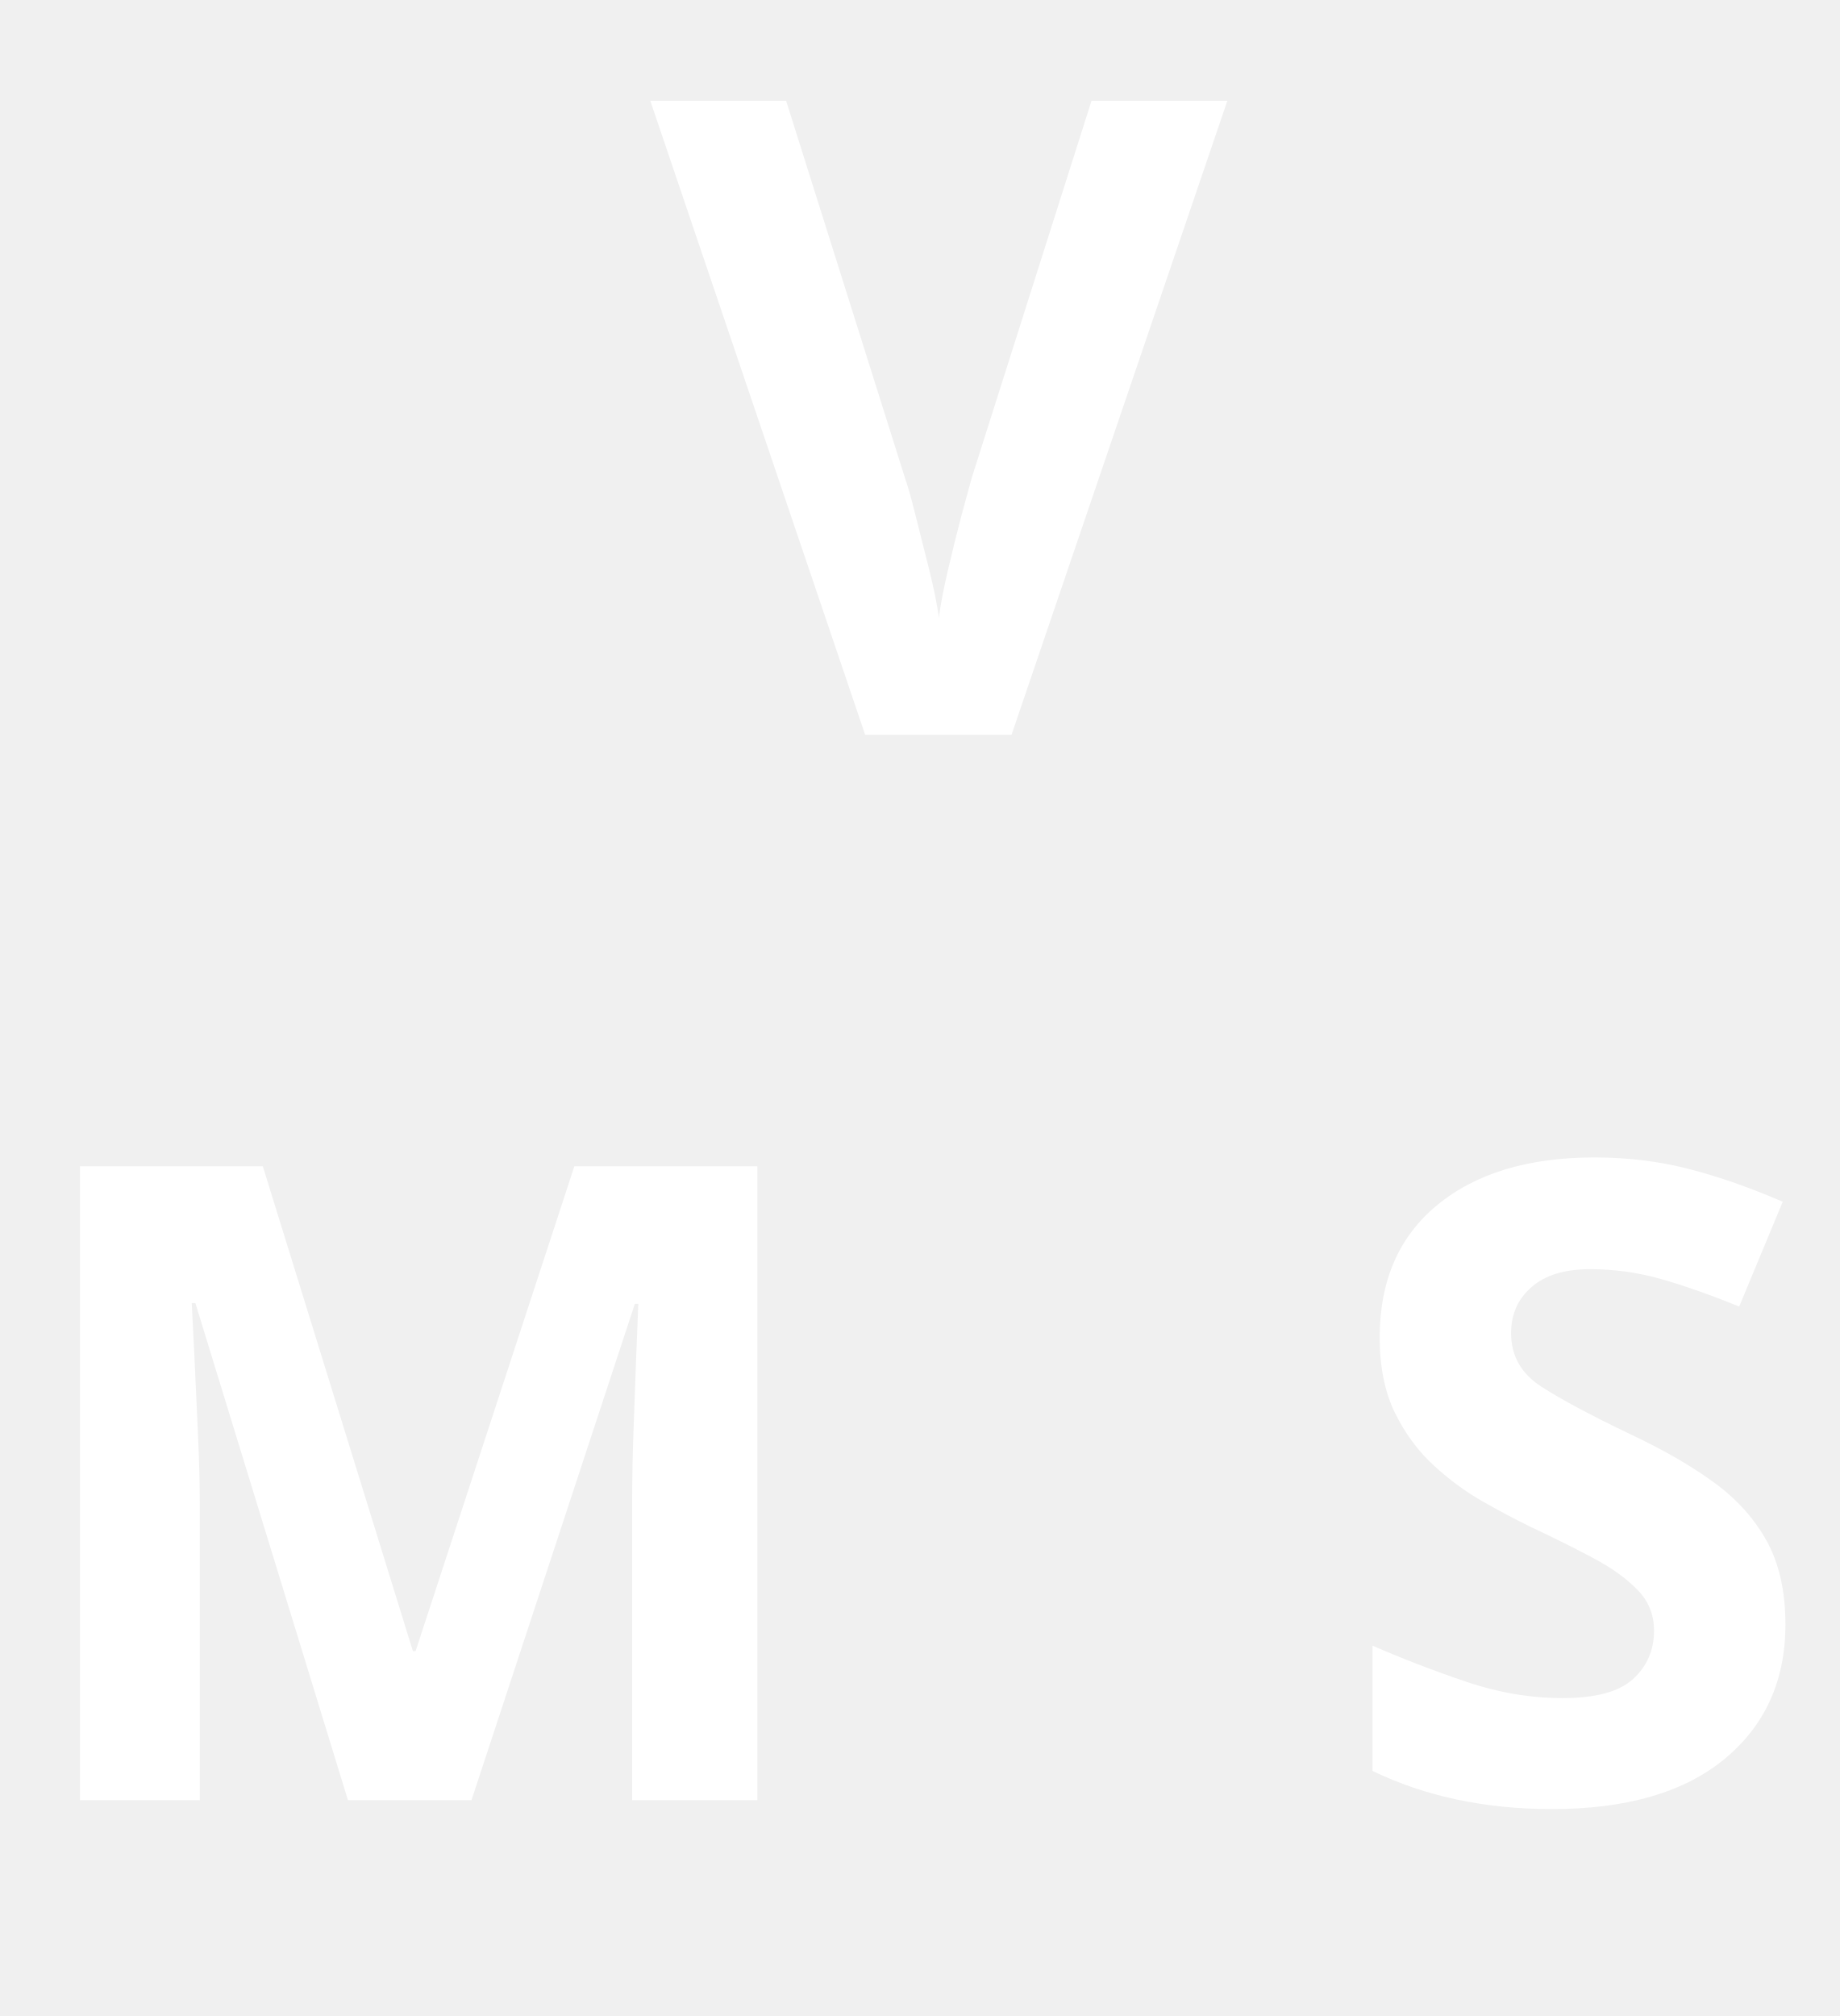
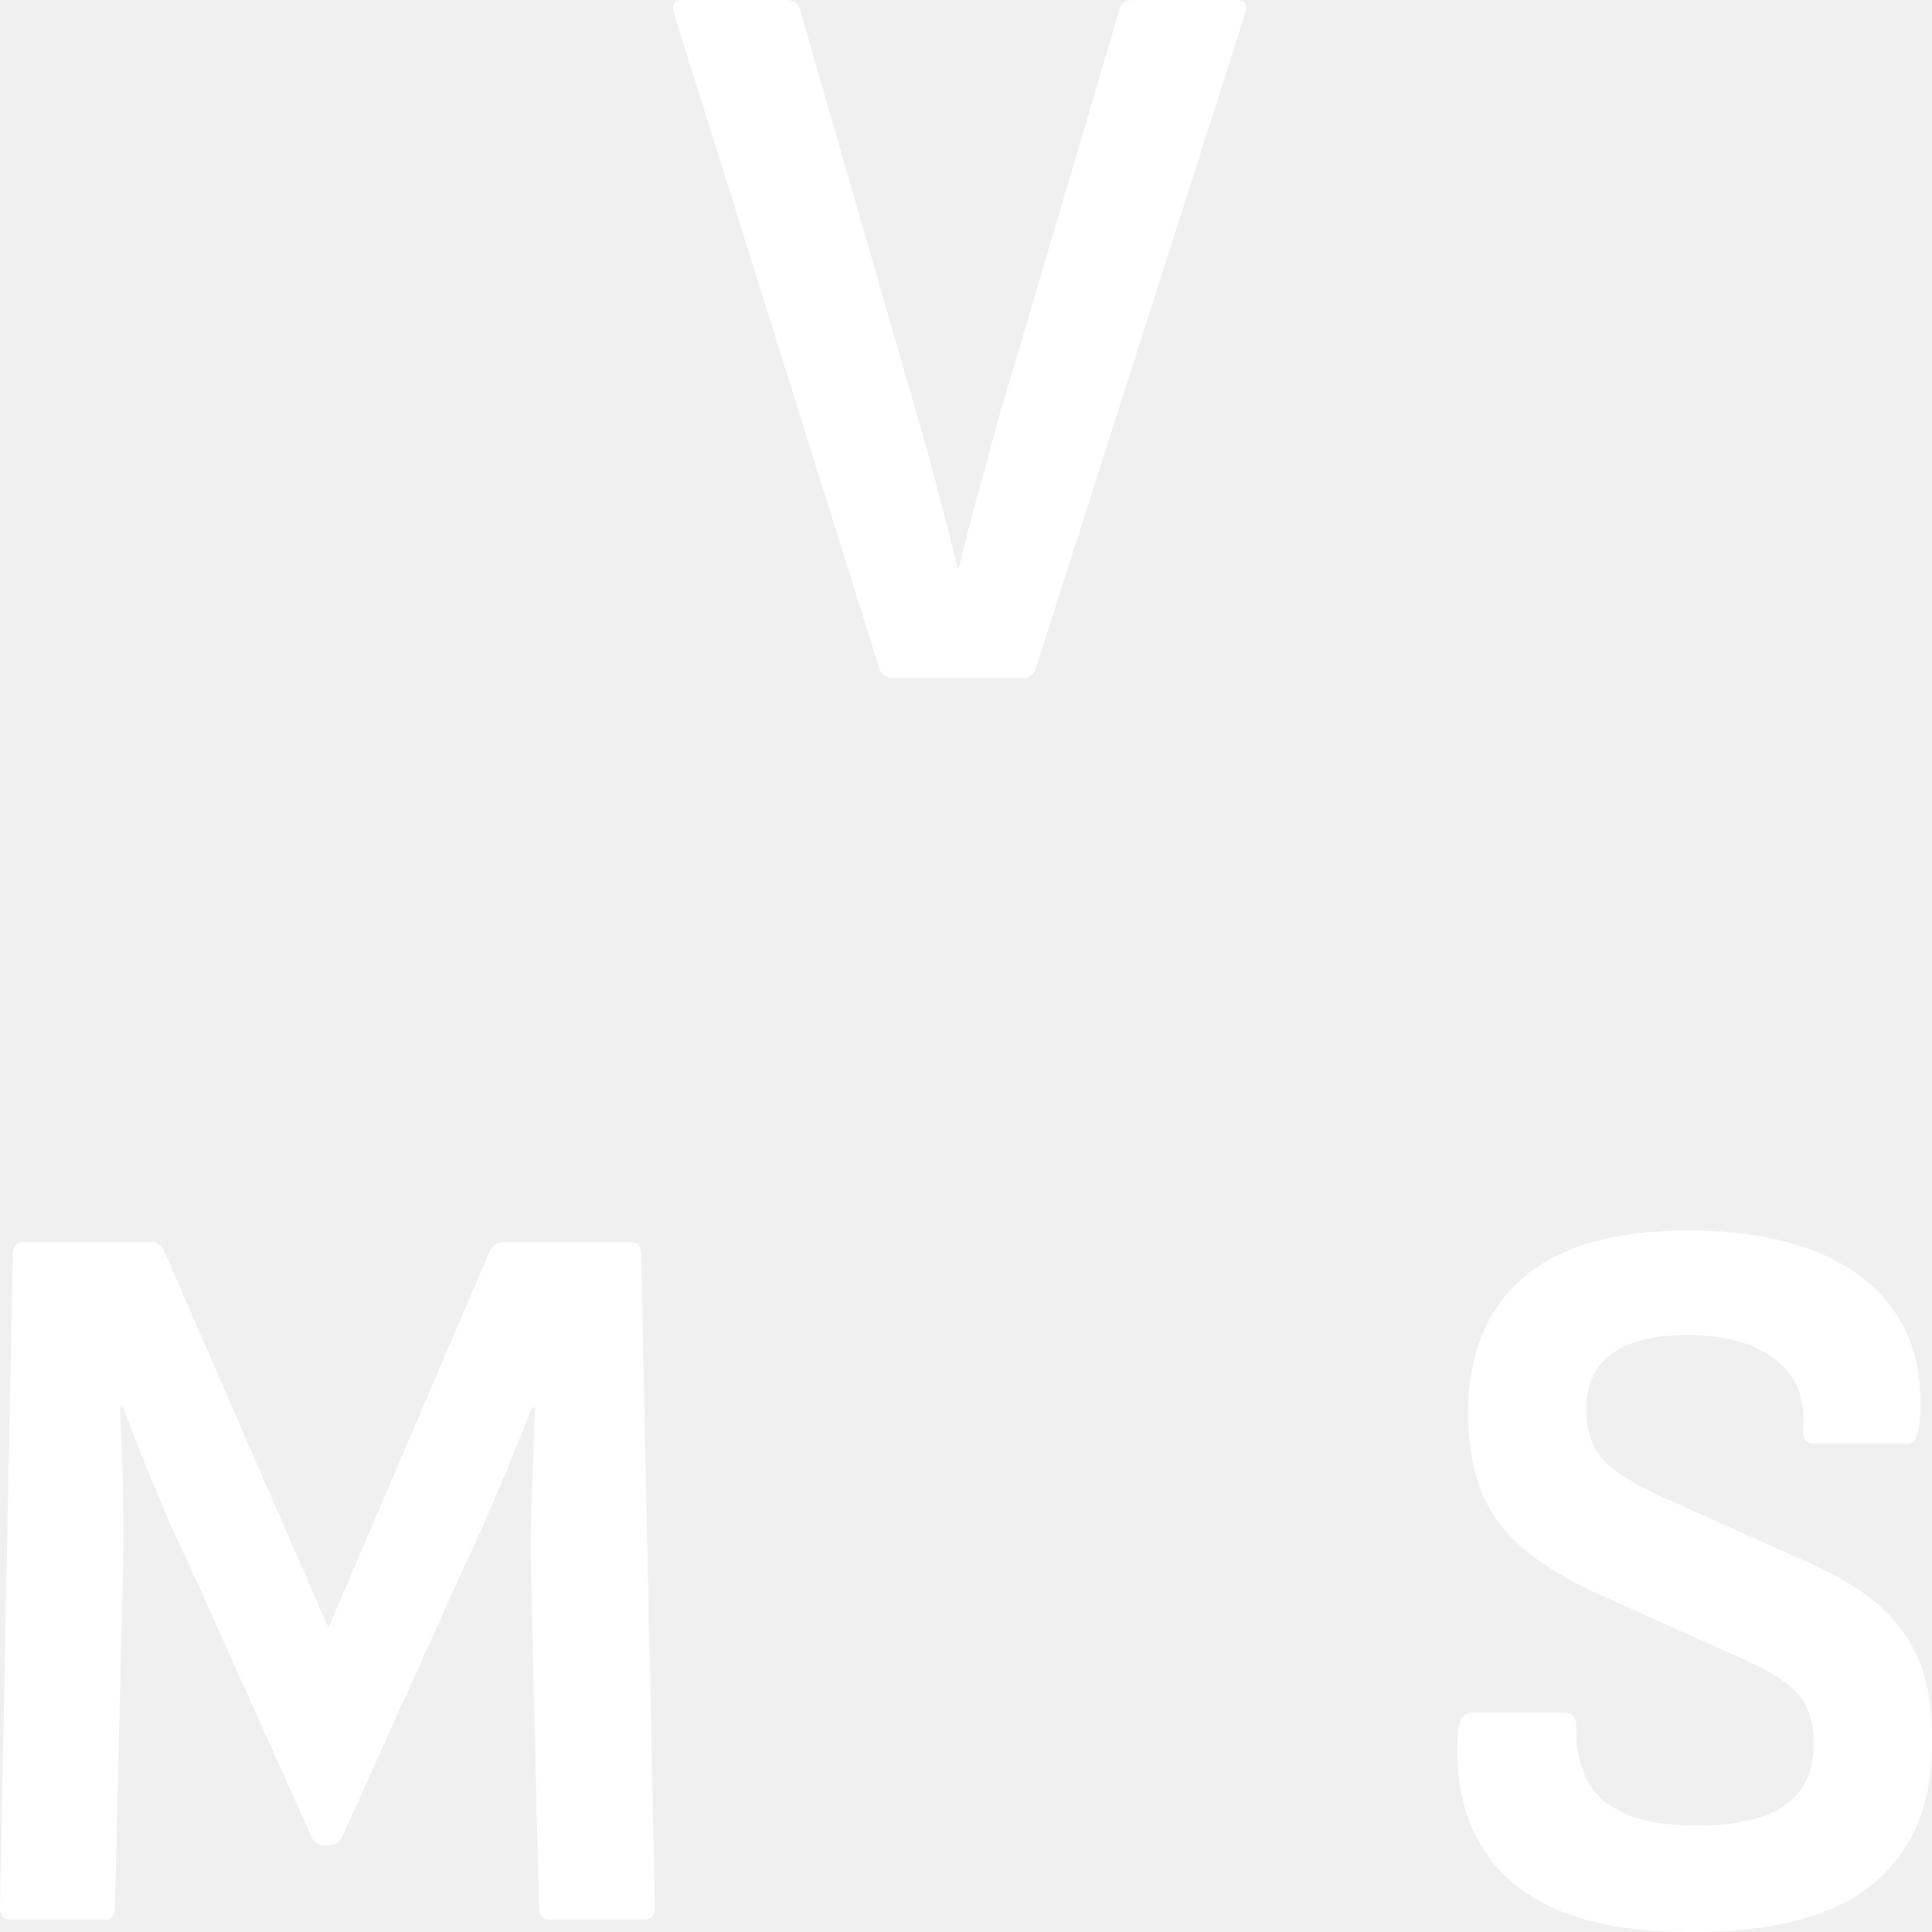
- <svg xmlns="http://www.w3.org/2000/svg" id="Layer_1" data-name="Layer 1" viewBox="0 0 149.18 163.48">
-   <defs>
-     <style>
-       .cls-1 {
-         letter-spacing: .01em;
-       }
- 
-       .cls-2 {
-         letter-spacing: 0em;
-       }
- 
-       .cls-3 {
-         letter-spacing: .3em;
-       }
- 
-       .cls-4 {
-         fill: #fff;
-         font-family: SofiaSans-Bold, 'Sofia Sans';
-         font-size: 72px;
-         font-variation-settings: 'wght' 700;
-         font-weight: 700;
-       }
-     </style>
-   </defs>
-   <text class="cls-4" transform="translate(52.74 59.58)">
-     <tspan x="0" y="0">V</tspan>
-     <tspan x="-52.74" y="86.4">M</tspan>
-     <tspan class="cls-1" x="3.78" y="86.4">	</tspan>
-     <tspan class="cls-3" x="19.26" y="86.4">	</tspan>
-     <tspan class="cls-2" x="55.26" y="86.4">S</tspan>
-   </text>
+ <svg xmlns="http://www.w3.org/2000/svg" viewBox="0 0 24 24" role="img" aria-label="Visual Mainframe Society">
+   <g transform="scale(0.169623, 0.178545)" fill="#fff">
+     <path d="M65.41,47.16c-.53,0-.86-.22-1.01-.65L49.36.94c-.19-.62.02-.94.65-.94h7.56c.53,0,.86.22,1.01.65l8.64,28.44c.53,1.73,1.03,3.46,1.51,5.18.48,1.73.94,3.46,1.37,5.18h.14c.43-1.73.9-3.44,1.4-5.15.5-1.7,1-3.42,1.48-5.15L81.97.72c.14-.48.48-.72,1.01-.72h7.56c.62,0,.84.31.65.94l-15.34,45.58c-.14.43-.46.65-.94.65h-9.5Z" />
+     <path d="M.79,133.56c-.53,0-.79-.29-.79-.86l.94-45.43c0-.58.29-.86.86-.86h9.29c.43,0,.74.22.94.65l12.02,26.21,11.81-26.21c.24-.43.58-.65,1.01-.65h9.29c.53,0,.79.29.79.86l1.01,45.43c0,.58-.29.86-.86.86h-6.77c-.58,0-.86-.29-.86-.86l-.58-23.26c-.05-1.92-.02-3.85.07-5.8.1-1.94.17-3.85.22-5.72h-.22c-.77,1.87-1.57,3.76-2.41,5.65-.84,1.9-1.72,3.76-2.63,5.58l-8.86,18.65c-.19.38-.53.58-1.01.58h-.29c-.43,0-.74-.19-.94-.58l-8.93-18.86c-.91-1.78-1.78-3.61-2.59-5.51-.82-1.9-1.58-3.73-2.3-5.51h-.22c.1,1.82.17,3.71.22,5.65.05,1.94.05,3.85,0,5.72l-.58,23.4c0,.58-.26.86-.79.86H.79Z" />
+     <path d="M123.77,134.42c-6.1,0-10.54-1.24-13.32-3.71-2.79-2.47-4.01-5.92-3.67-10.33.09-.82.43-1.22,1.01-1.22h6.77c.62,0,.91.36.86,1.08,0,2.35.72,4.07,2.16,5.15s3.65,1.62,6.62,1.62,5.1-.47,6.52-1.4c1.41-.94,2.12-2.39,2.12-4.36,0-.91-.17-1.72-.5-2.41-.34-.7-.91-1.32-1.73-1.87s-1.92-1.12-3.31-1.69l-10.44-4.46c-2.3-1.01-4.15-2.1-5.54-3.28-1.39-1.18-2.38-2.53-2.95-4.07-.58-1.54-.86-3.29-.86-5.26.05-4.08,1.42-7.2,4.1-9.36s6.7-3.24,12.03-3.24c3.74,0,6.92.52,9.54,1.55,2.62,1.03,4.57,2.54,5.87,4.54,1.3,1.99,1.8,4.48,1.51,7.45-.1.86-.38,1.3-.87,1.3h-6.84c-.29,0-.5-.1-.65-.29-.14-.19-.19-.53-.14-1.01.14-1.92-.54-3.44-2.05-4.57-1.51-1.13-3.66-1.69-6.44-1.69-2.45,0-4.3.43-5.54,1.3s-1.87,2.16-1.87,3.89c0,.91.17,1.72.5,2.41.33.7.92,1.33,1.76,1.91s1.98,1.18,3.42,1.8l10.3,4.39c2.35.96,4.21,2.03,5.58,3.2,1.37,1.18,2.35,2.53,2.95,4.07.6,1.54.88,3.36.83,5.47,0,4.18-1.42,7.41-4.25,9.68-2.83,2.28-7.32,3.42-13.46,3.42Z" />
+   </g>
</svg>
